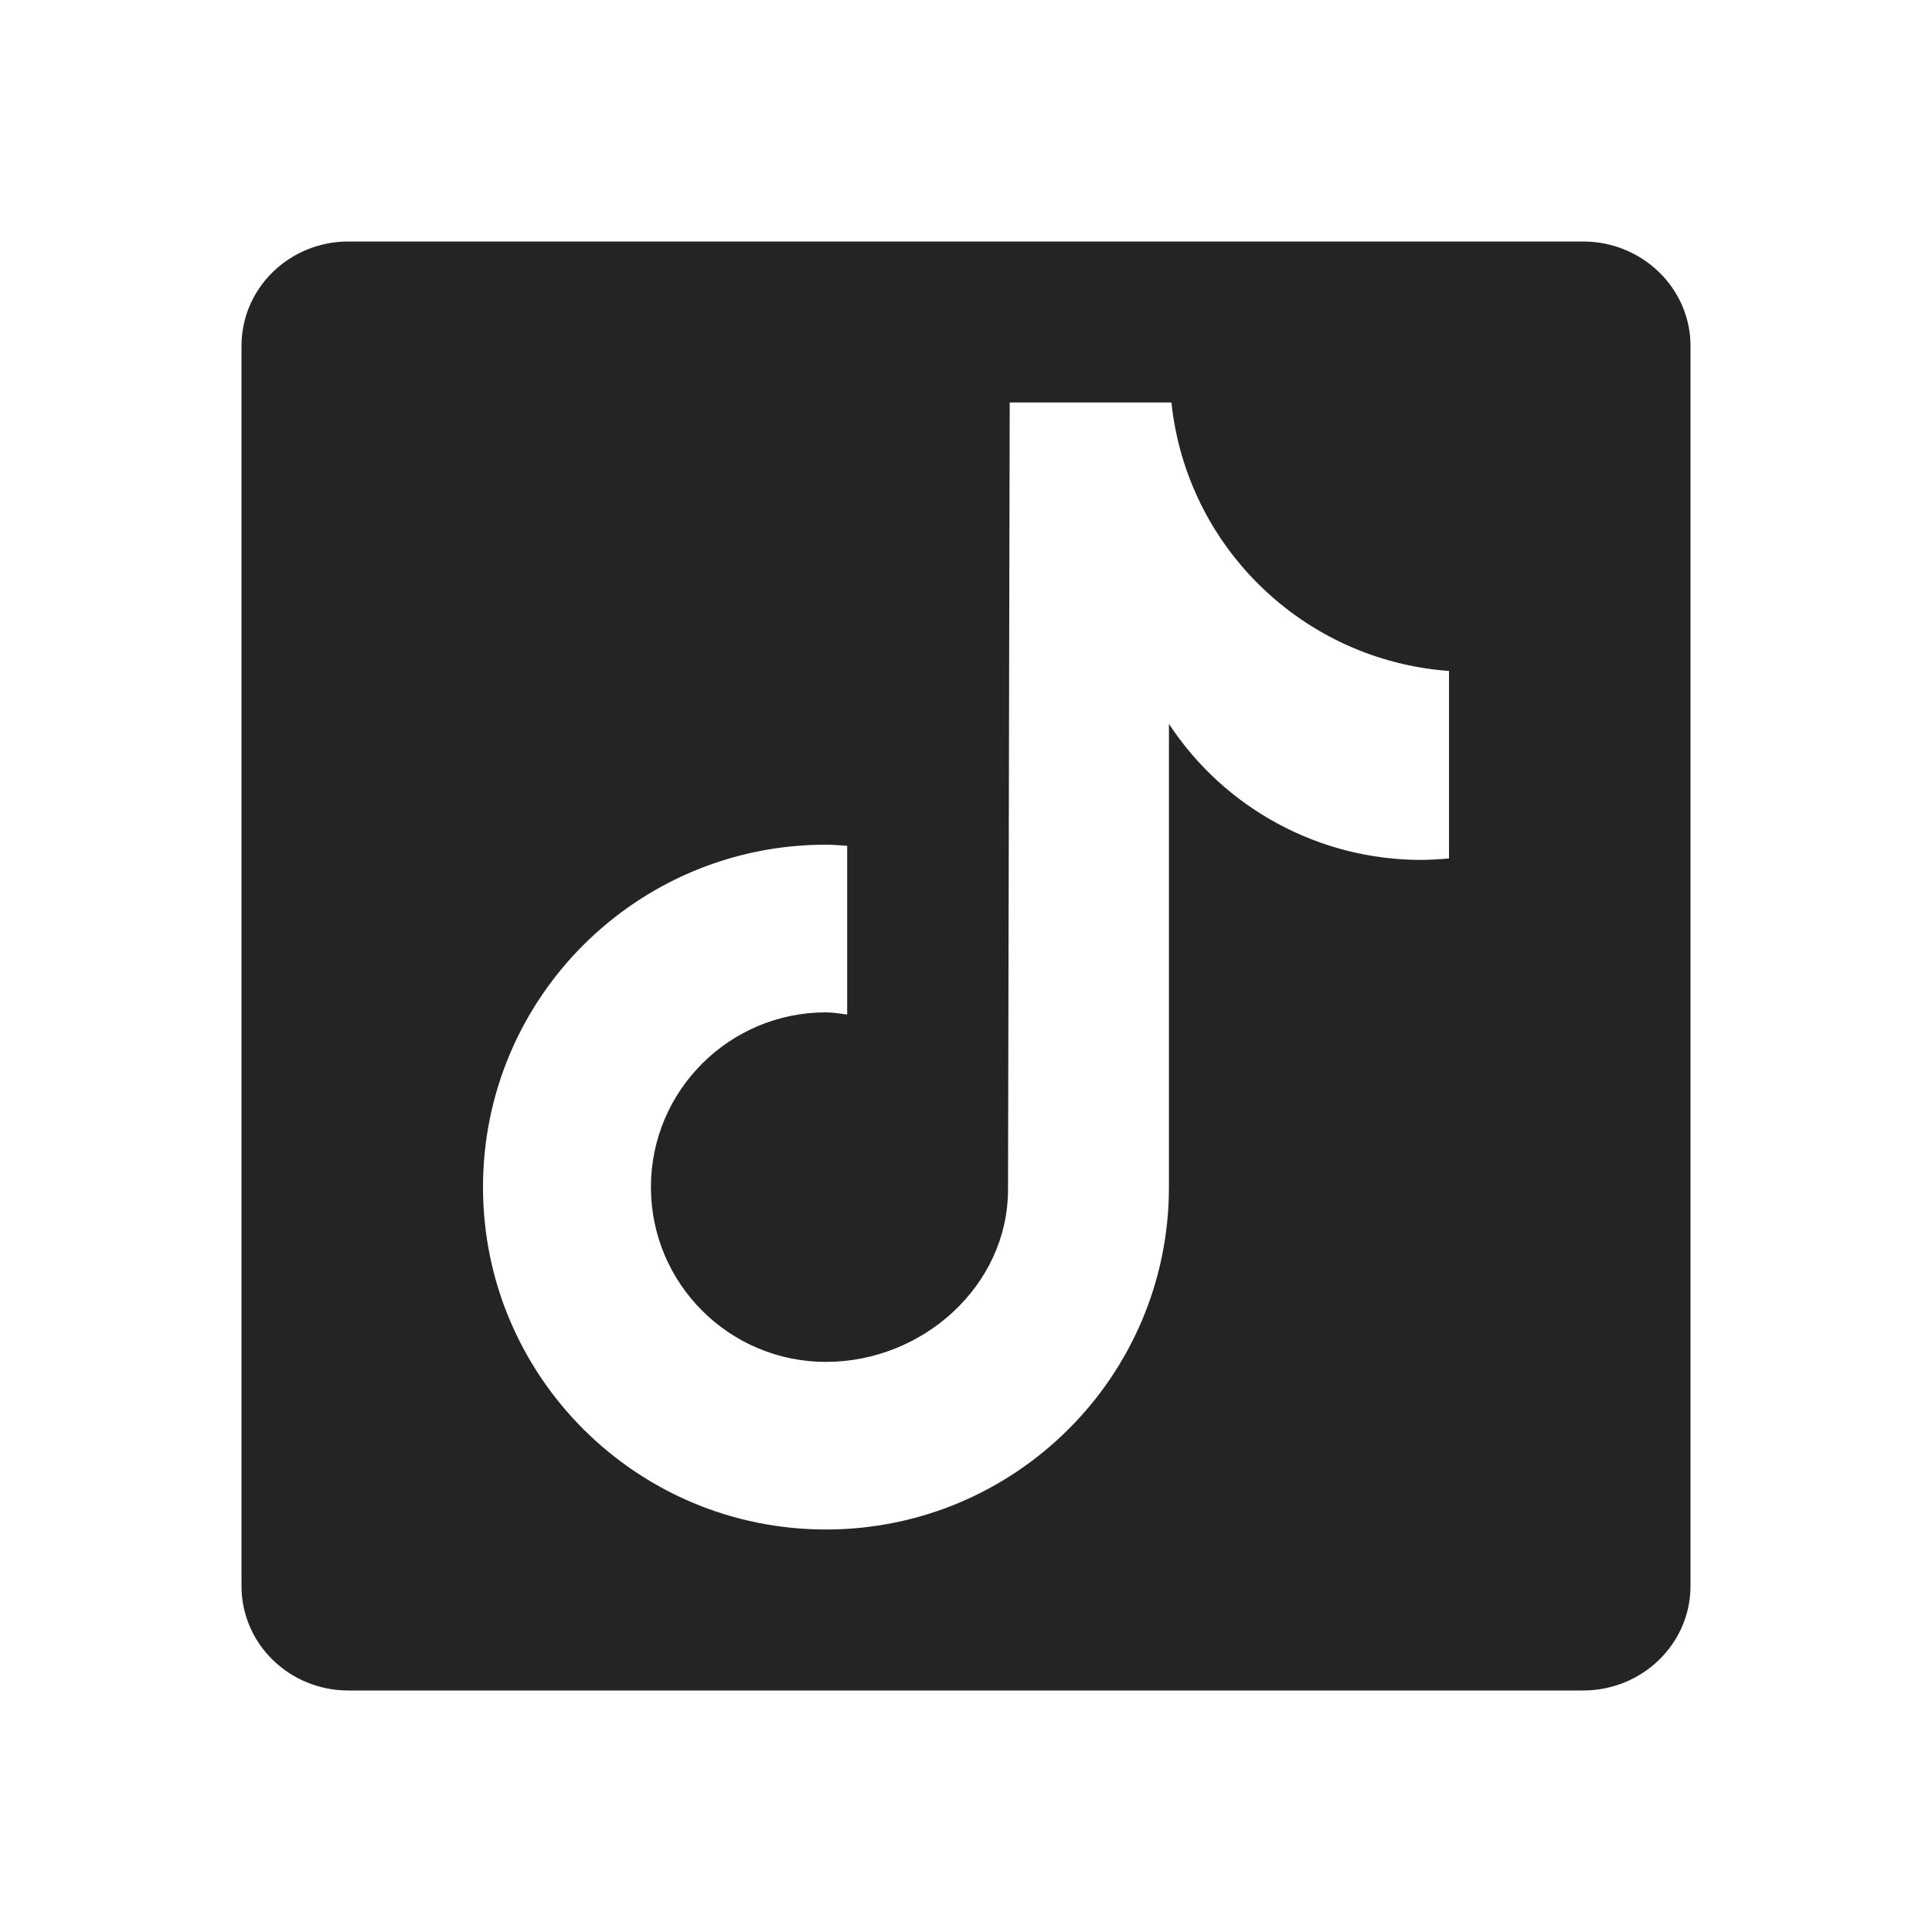
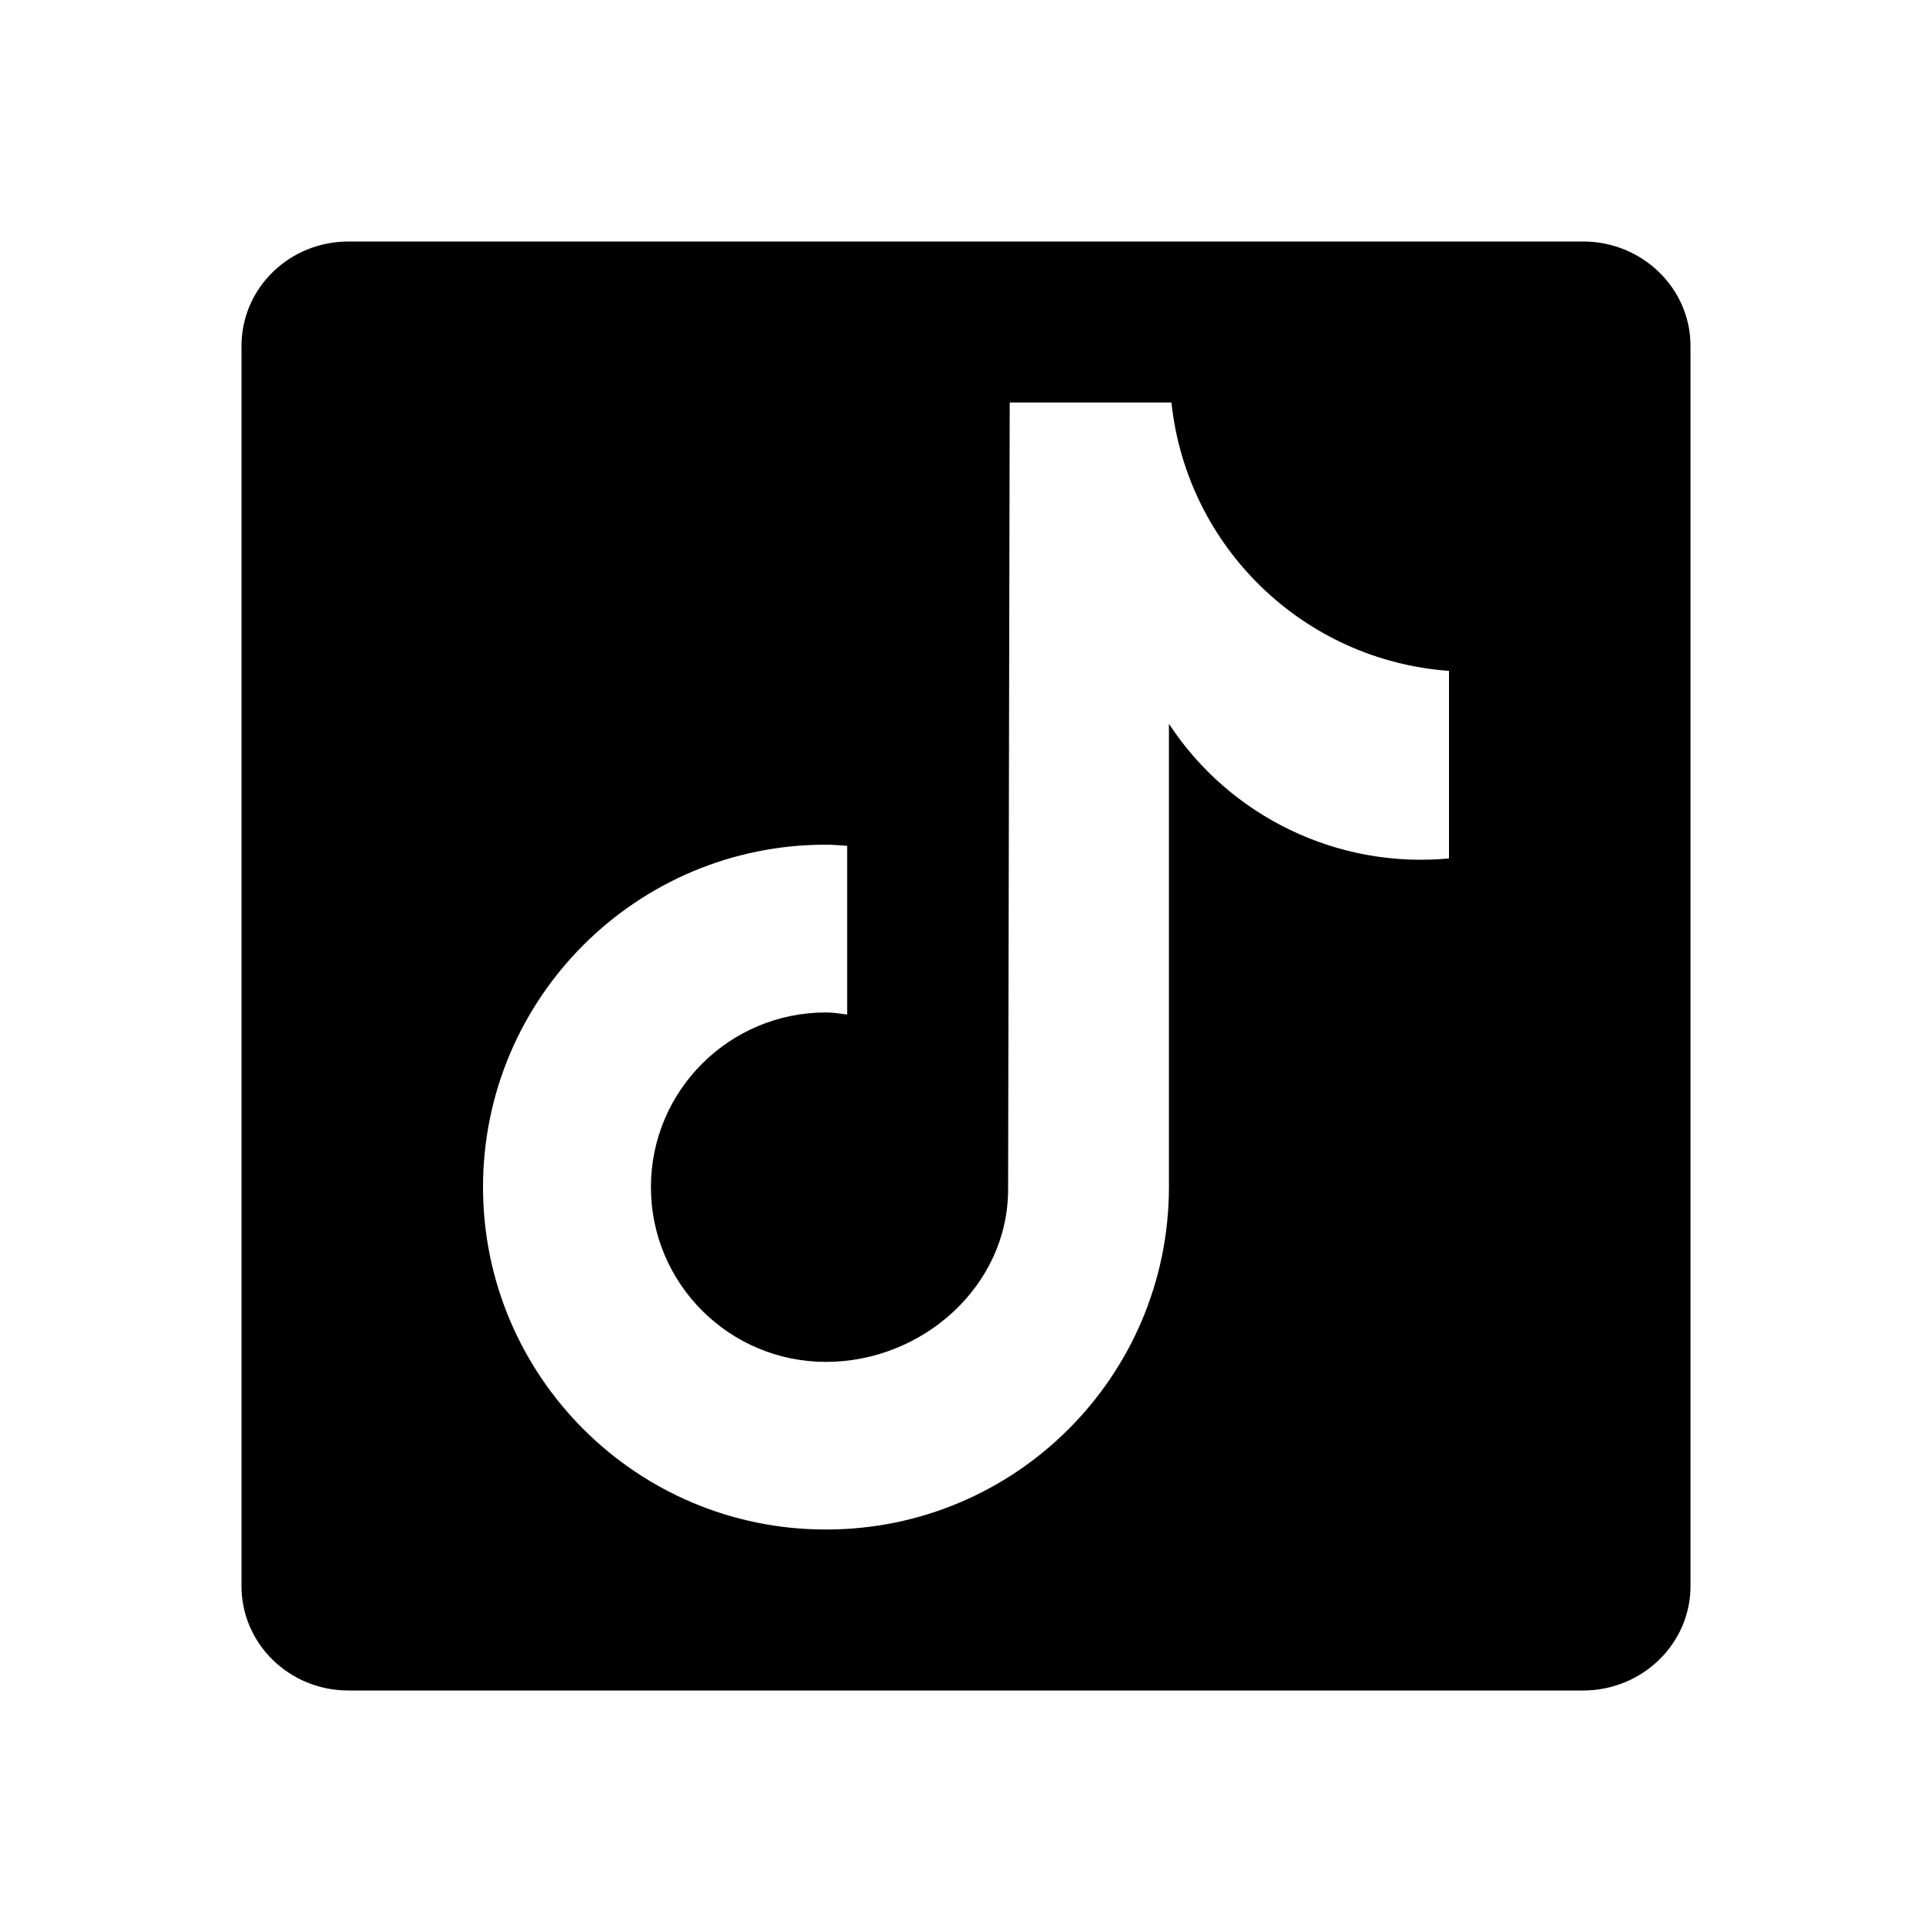
<svg xmlns="http://www.w3.org/2000/svg" width="24" height="24" viewBox="0 0 24 24">
-   <g id="tiktok-fill" stroke="none" stroke-width="1" fill="none" fill-rule="evenodd">
-     <path d="M19.666,3 C20.4,3 21,3.58 21,4.297 L21,4.297 L21,19.703 C21,20.42 20.4,21 19.666,21 L19.666,21 L4.328,21 C3.594,21 3,20.42 3,19.703 L3,19.703 L3,4.297 C3,3.58 3.593,3 4.329,3 L4.329,3 Z M14.552,5 L12.543,5 L12.522,14.774 C12.522,15.973 11.462,16.918 10.26,16.918 C9.06,16.918 8.086,15.946 8.086,14.747 C8.086,13.548 9.06,12.576 10.26,12.576 C10.35,12.576 10.436,12.592 10.524,12.603 L10.524,12.603 L10.524,10.507 C10.436,10.501 10.349,10.493 10.26,10.493 C7.907,10.493 6,12.397 6,14.747 C6,17.096 7.907,19 10.26,19 C12.613,19 14.521,17.096 14.521,14.747 L14.521,14.747 L14.521,8.992 C15.213,10.046 16.39,10.682 17.653,10.682 C17.768,10.681 17.883,10.675 17.998,10.664 L17.998,10.664 L18,10.664 L18,8.335 C16.194,8.203 14.741,6.798 14.552,5 L14.552,5 Z" id="🎨-couleur-icône" fill="#242424" />
-   </g>
+   <path fill="currentColor" fill-rule="evenodd" d="M19.666 3C20.4 3 21 3.58 21 4.297v15.406C21 20.42 20.4 21 19.666 21H4.328C3.594 21 3 20.42 3 19.703V4.297C3 3.58 3.593 3 4.329 3Zm-5.114 2h-2.009l-.02 9.774c0 1.2-1.061 2.144-2.263 2.144-1.2 0-2.174-.972-2.174-2.171 0-1.199.974-2.17 2.174-2.17.09 0 .176.015.264.026v-2.096c-.088-.006-.175-.014-.264-.014A4.257 4.257 0 0 0 6 14.747 4.257 4.257 0 0 0 10.26 19a4.257 4.257 0 0 0 4.261-4.253V8.992a3.745 3.745 0 0 0 3.477 1.672H18v-2.33A3.739 3.739 0 0 1 14.552 5Z" />
</svg>
